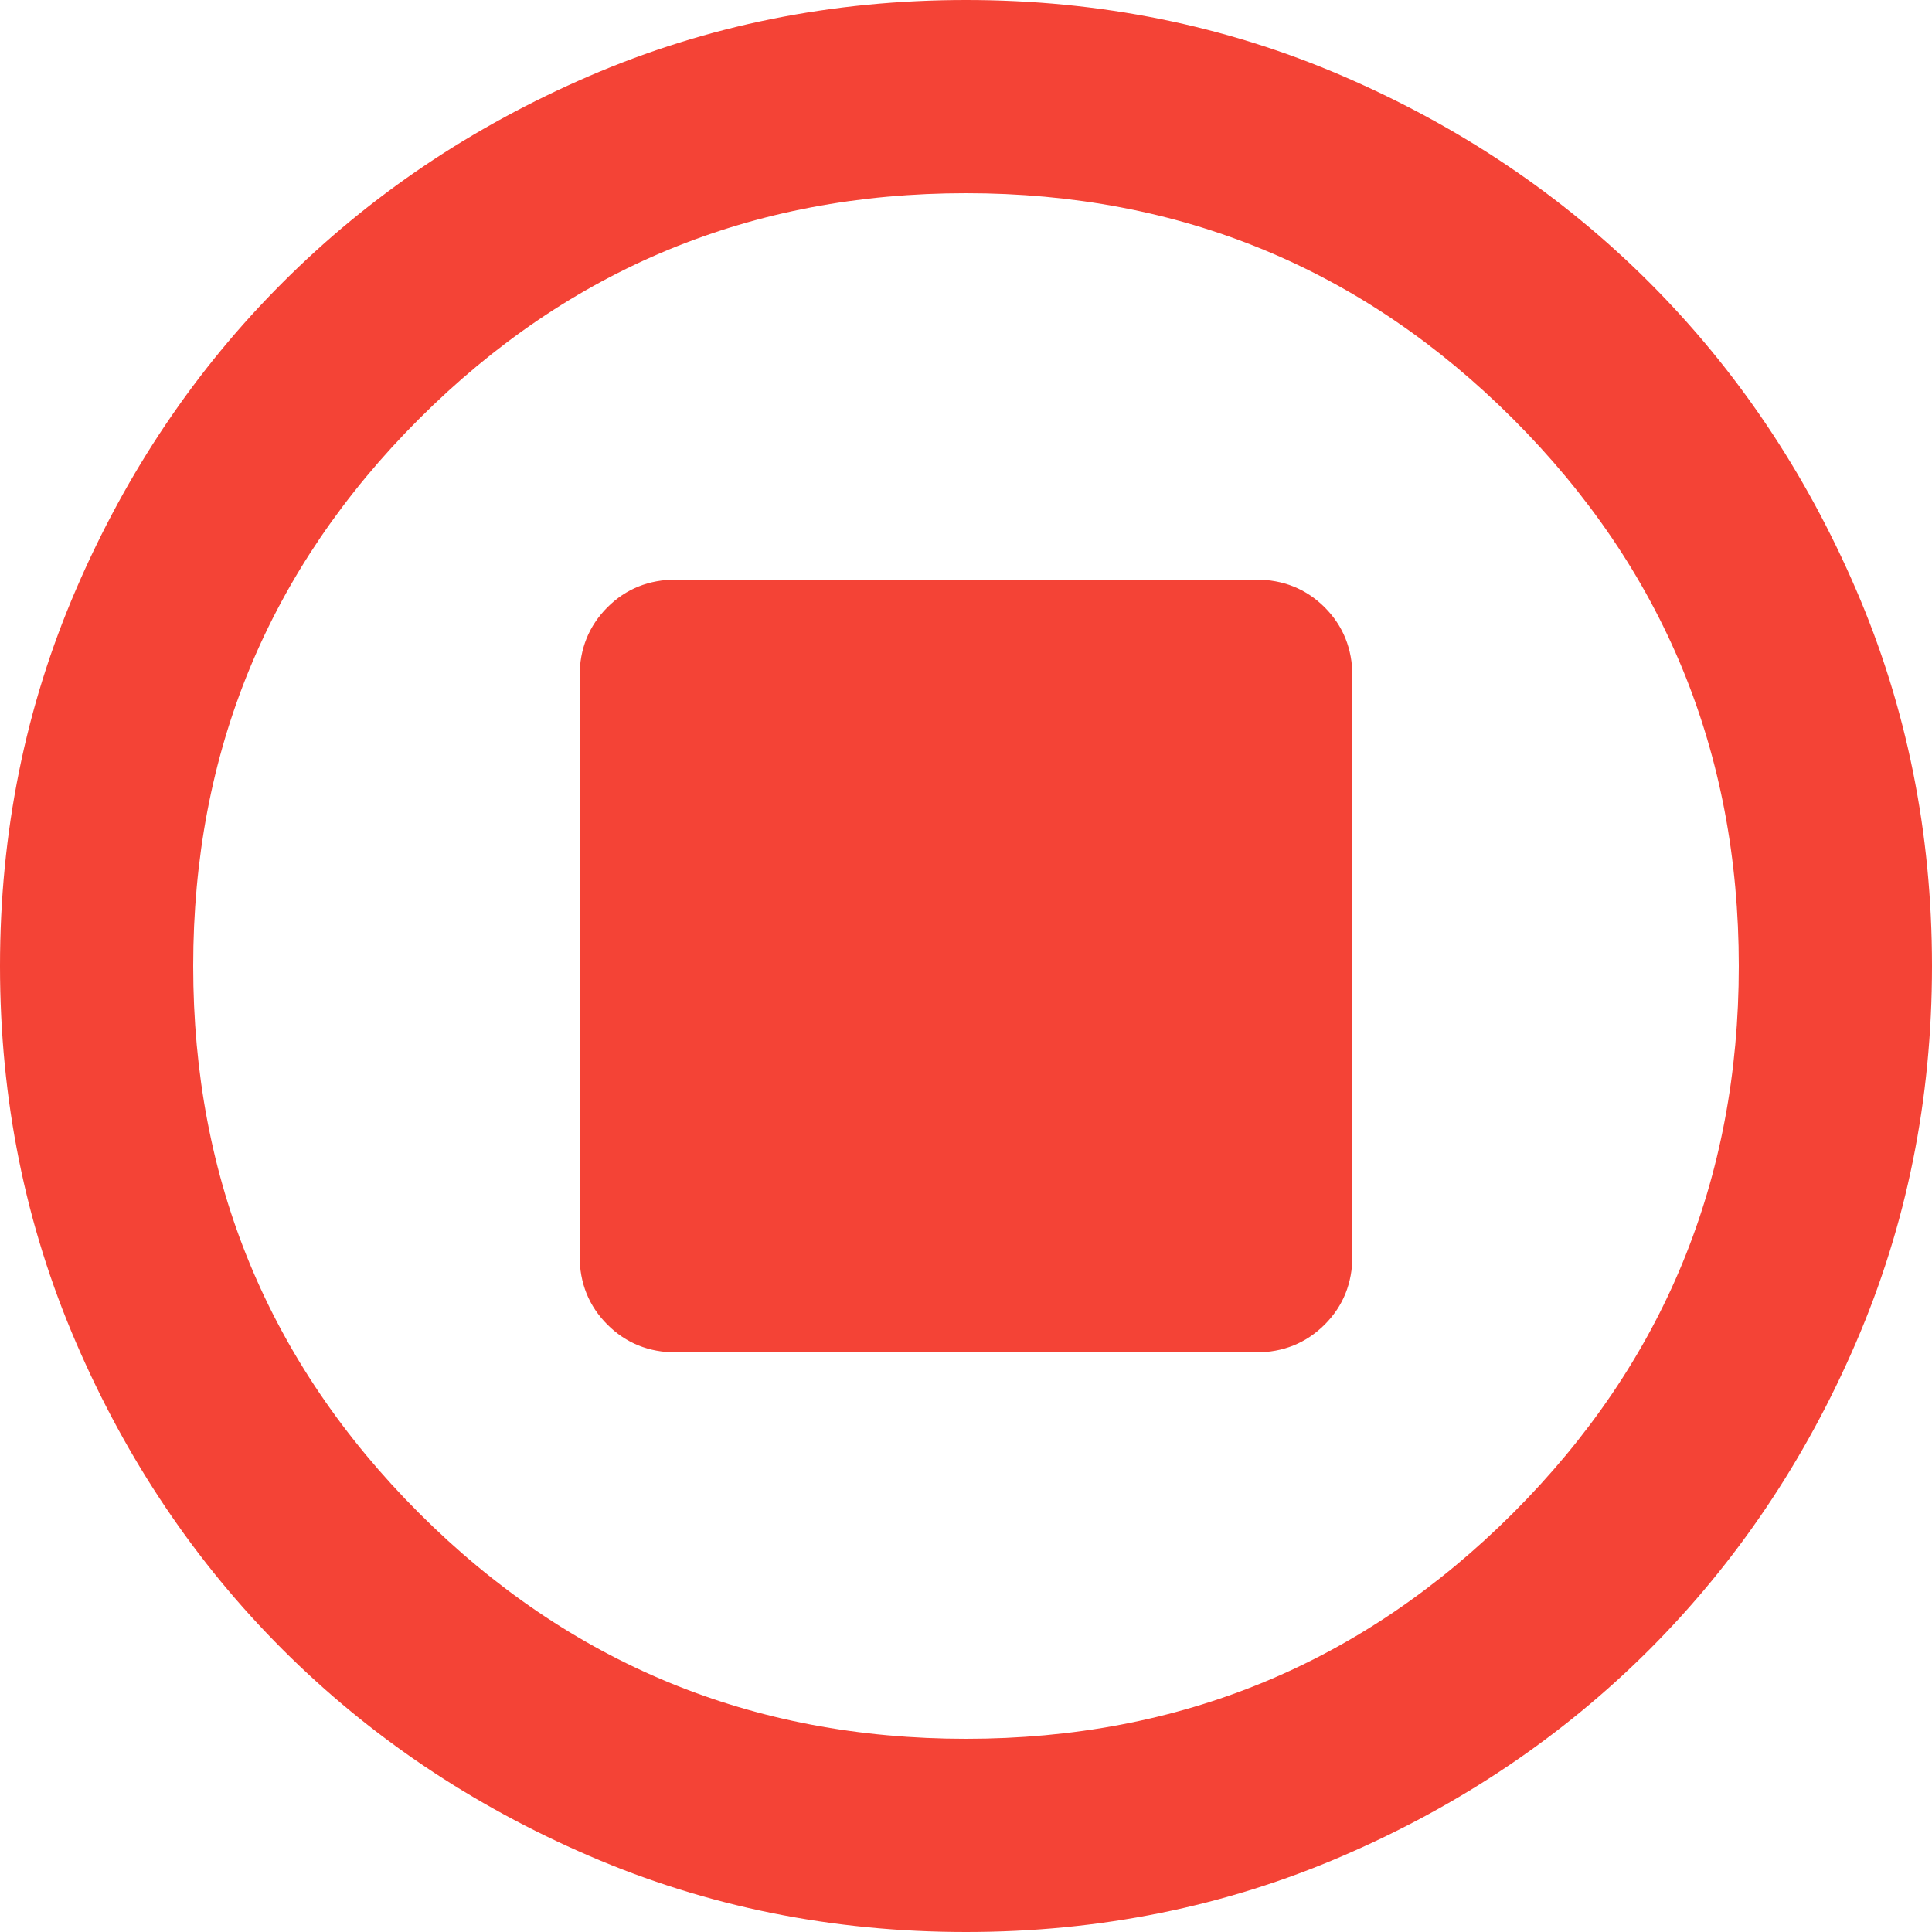
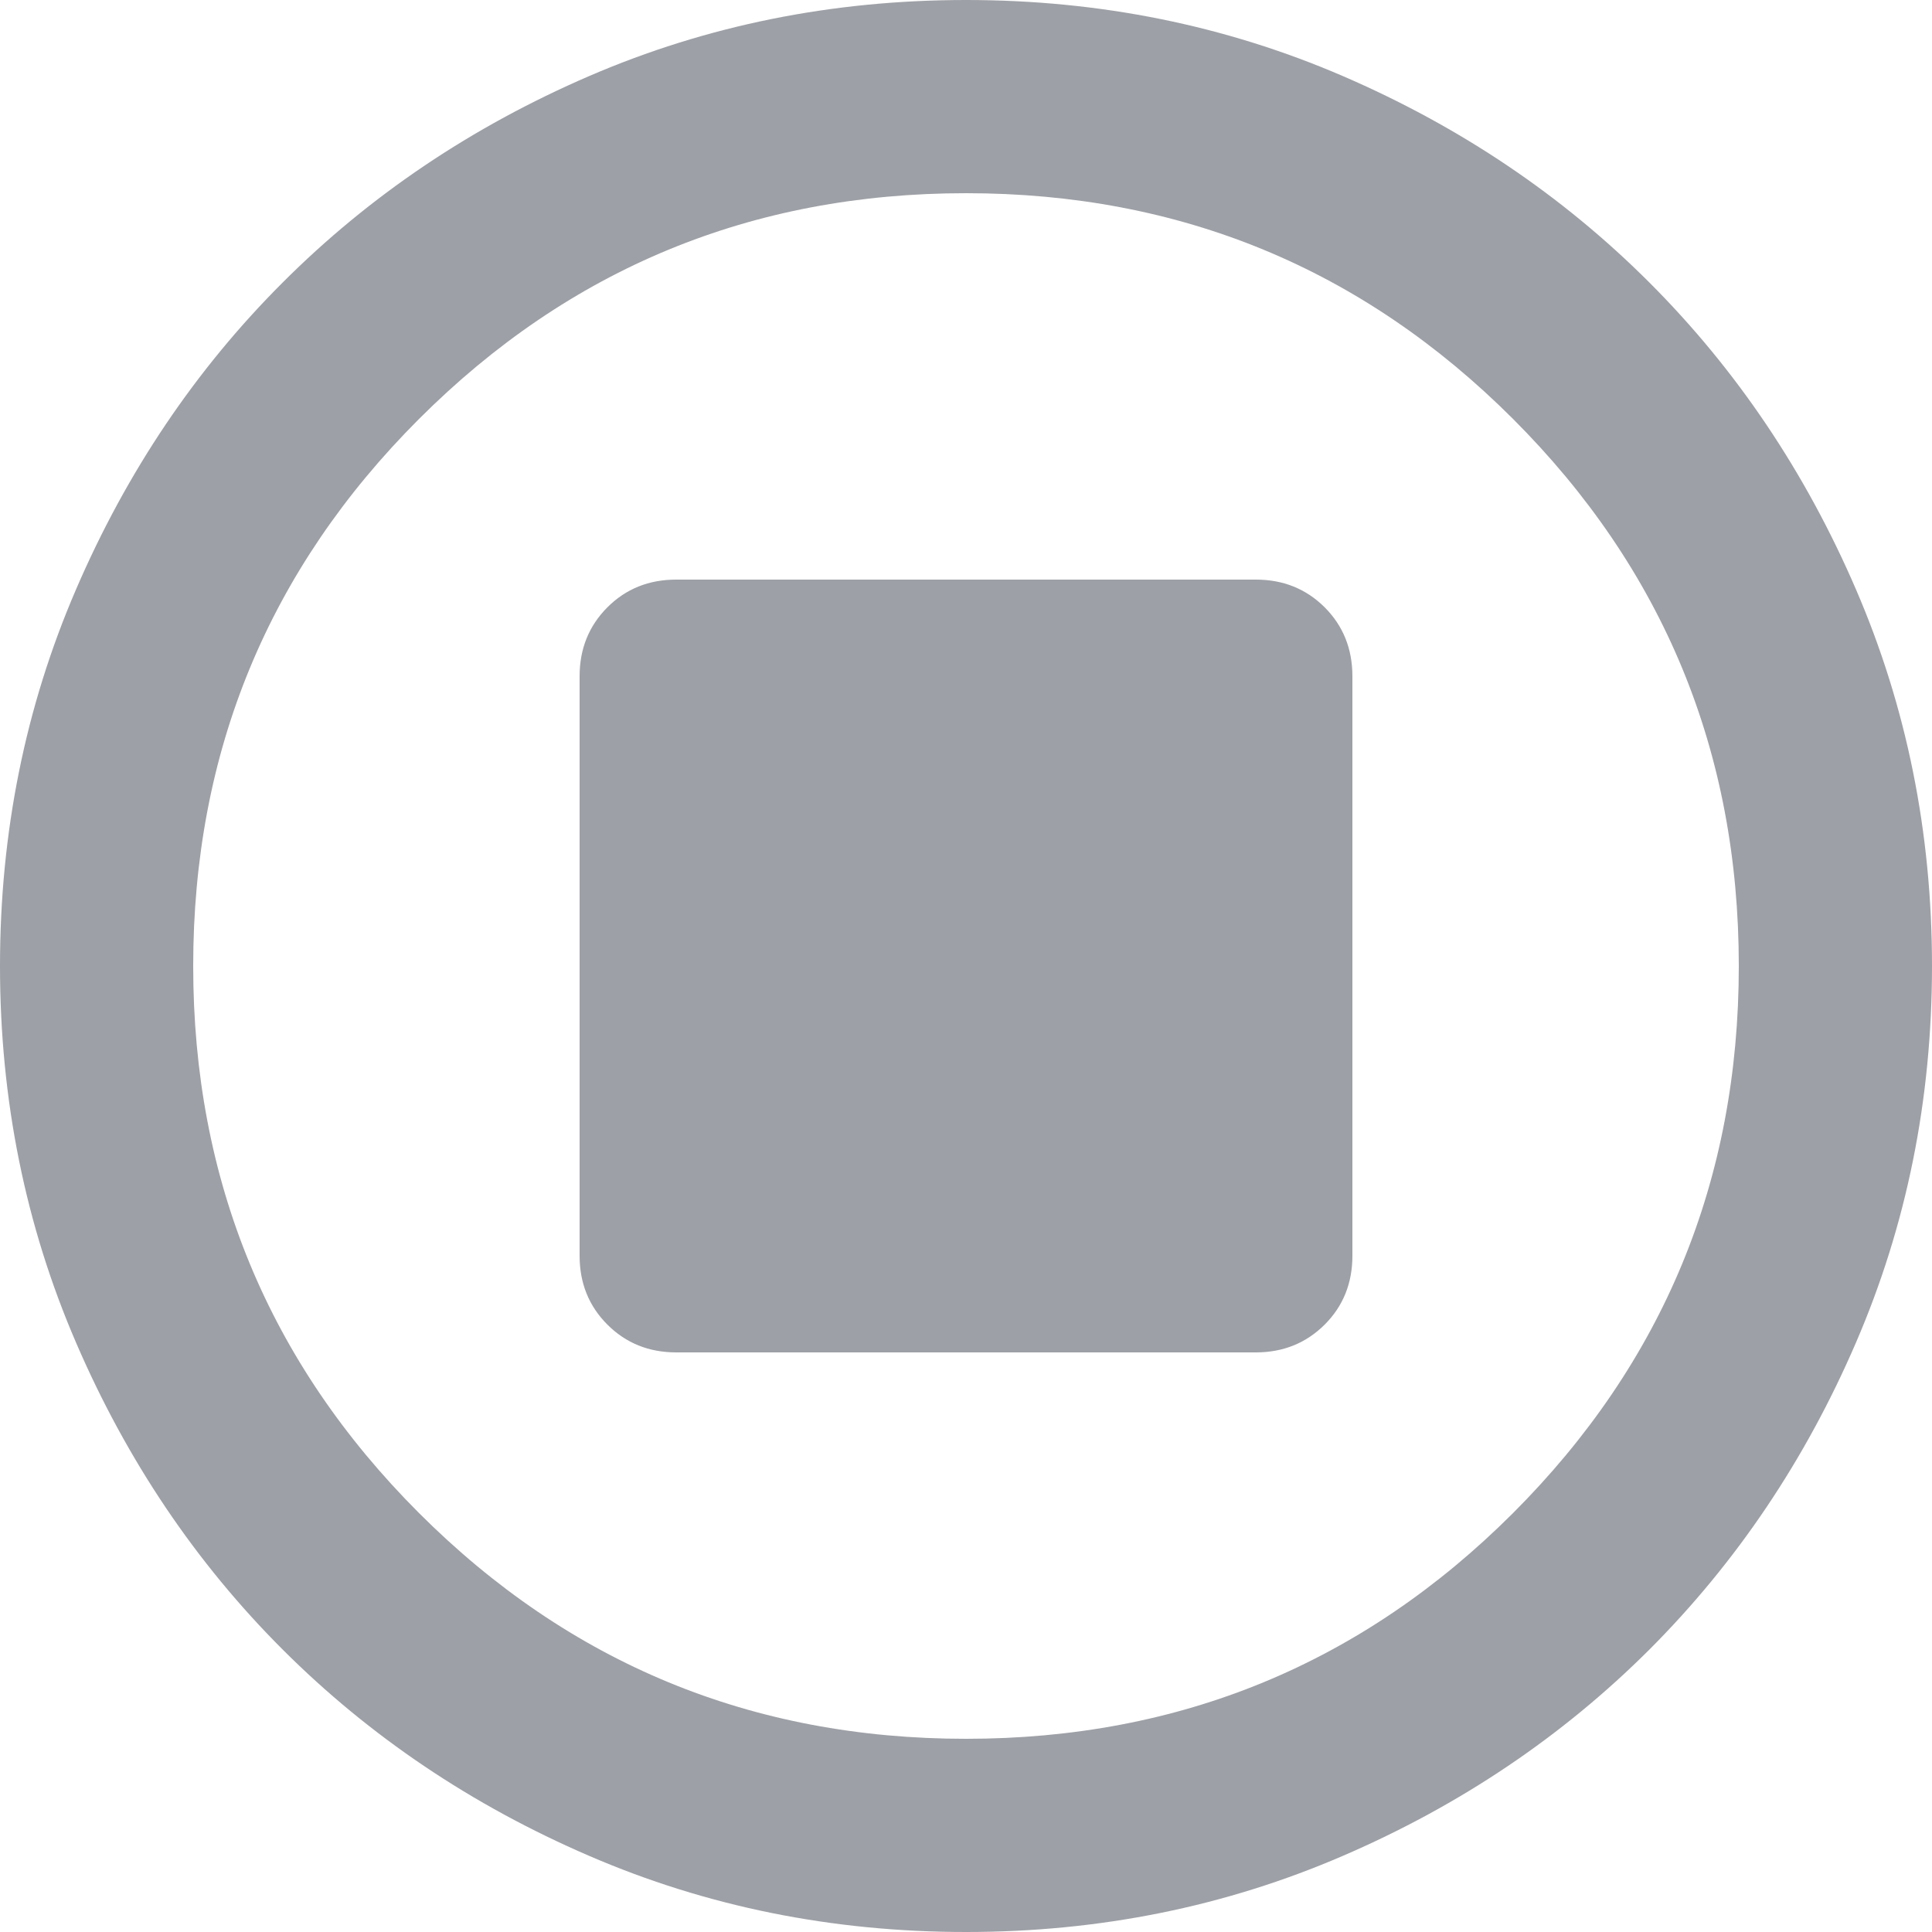
<svg xmlns="http://www.w3.org/2000/svg" width="26" height="26" viewBox="0 0 26 26" fill="none">
-   <path d="M13 26C11.202 26 9.512 25.659 7.93 24.976C6.348 24.294 4.973 23.367 3.803 22.198C2.632 21.027 1.706 19.652 1.024 18.07C0.341 16.488 0 14.798 0 13C0 11.202 0.341 9.512 1.024 7.93C1.706 6.348 2.632 4.973 3.803 3.803C4.973 2.632 6.348 1.706 7.93 1.023C9.512 0.341 11.202 0 13 0C14.798 0 16.488 0.341 18.07 1.023C19.652 1.706 21.027 2.632 22.198 3.803C23.367 4.973 24.294 6.348 24.976 7.93C25.659 9.512 26 11.202 26 13C26 14.798 25.659 16.488 24.976 18.07C24.294 19.652 23.367 21.027 22.198 22.198C21.027 23.367 19.652 24.294 18.07 24.976C16.488 25.659 14.798 26 13 26ZM13 23.4C15.882 23.4 18.336 22.387 20.362 20.362C22.387 18.336 23.4 15.882 23.4 13C23.4 10.118 22.387 7.664 20.362 5.638C18.336 3.613 15.882 2.6 13 2.6C10.118 2.6 7.665 3.613 5.639 5.638C3.613 7.664 2.6 10.118 2.6 13C2.6 15.882 3.613 18.336 5.639 20.362C7.665 22.387 10.118 23.4 13 23.4ZM9.1 18.2H16.9C17.268 18.2 17.577 18.075 17.827 17.826C18.076 17.577 18.2 17.268 18.2 16.9V9.1C18.2 8.732 18.076 8.423 17.827 8.173C17.577 7.924 17.268 7.8 16.9 7.8H9.1C8.732 7.8 8.423 7.924 8.174 8.173C7.925 8.423 7.8 8.732 7.8 9.1V16.9C7.8 17.268 7.925 17.577 8.174 17.826C8.423 18.075 8.732 18.2 9.1 18.2Z" fill="#F44336" />
+   <path d="M13 26C11.202 26 9.512 25.659 7.93 24.976C6.348 24.294 4.973 23.367 3.803 22.198C2.632 21.027 1.706 19.652 1.024 18.07C0.341 16.488 0 14.798 0 13C0 11.202 0.341 9.512 1.024 7.93C1.706 6.348 2.632 4.973 3.803 3.803C4.973 2.632 6.348 1.706 7.93 1.023C9.512 0.341 11.202 0 13 0C14.798 0 16.488 0.341 18.07 1.023C19.652 1.706 21.027 2.632 22.198 3.803C23.367 4.973 24.294 6.348 24.976 7.93C25.659 9.512 26 11.202 26 13C26 14.798 25.659 16.488 24.976 18.07C24.294 19.652 23.367 21.027 22.198 22.198C21.027 23.367 19.652 24.294 18.07 24.976C16.488 25.659 14.798 26 13 26ZM13 23.4C15.882 23.4 18.336 22.387 20.362 20.362C22.387 18.336 23.4 15.882 23.4 13C23.4 10.118 22.387 7.664 20.362 5.638C18.336 3.613 15.882 2.6 13 2.6C10.118 2.6 7.665 3.613 5.639 5.638C3.613 7.664 2.6 10.118 2.6 13C2.6 15.882 3.613 18.336 5.639 20.362C7.665 22.387 10.118 23.4 13 23.4ZM9.1 18.2H16.9C17.268 18.2 17.577 18.075 17.827 17.826C18.076 17.577 18.2 17.268 18.2 16.9V9.1C18.2 8.732 18.076 8.423 17.827 8.173C17.577 7.924 17.268 7.8 16.9 7.8H9.1C8.732 7.8 8.423 7.924 8.174 8.173C7.925 8.423 7.8 8.732 7.8 9.1V16.9C7.8 17.268 7.925 17.577 8.174 17.826C8.423 18.075 8.732 18.2 9.1 18.2Z" fill="#9DA0A6" />
</svg>
